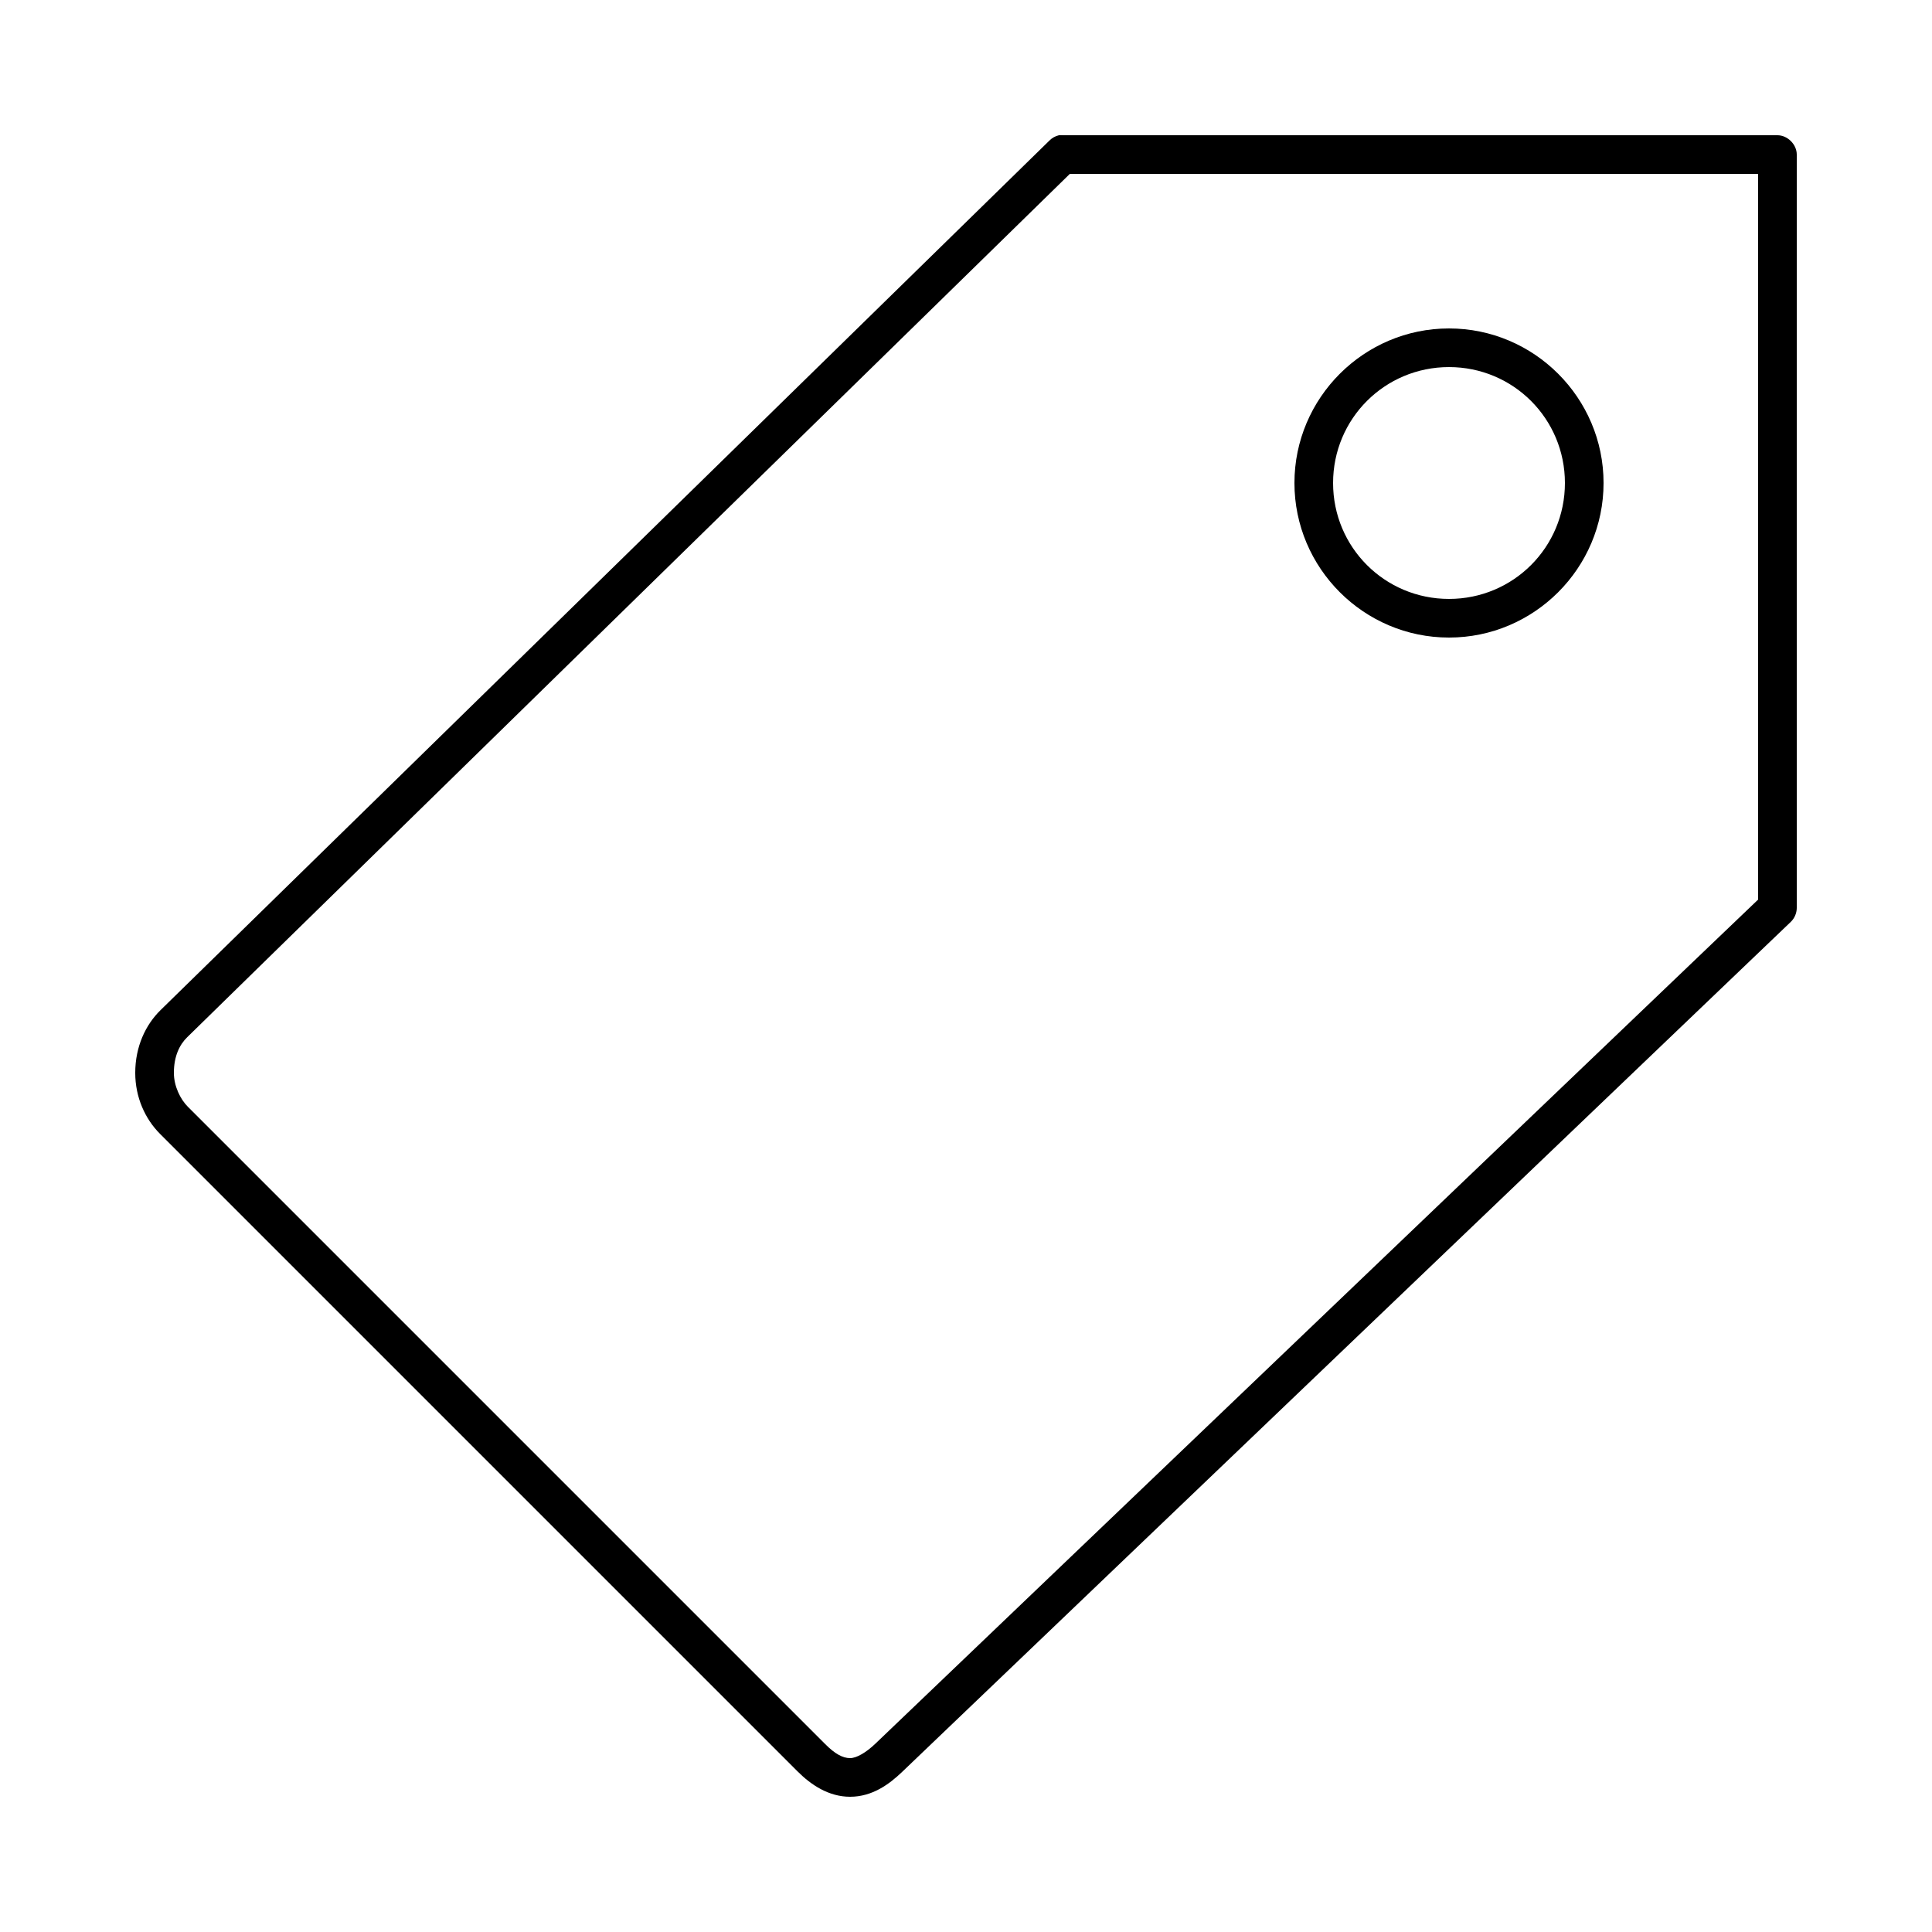
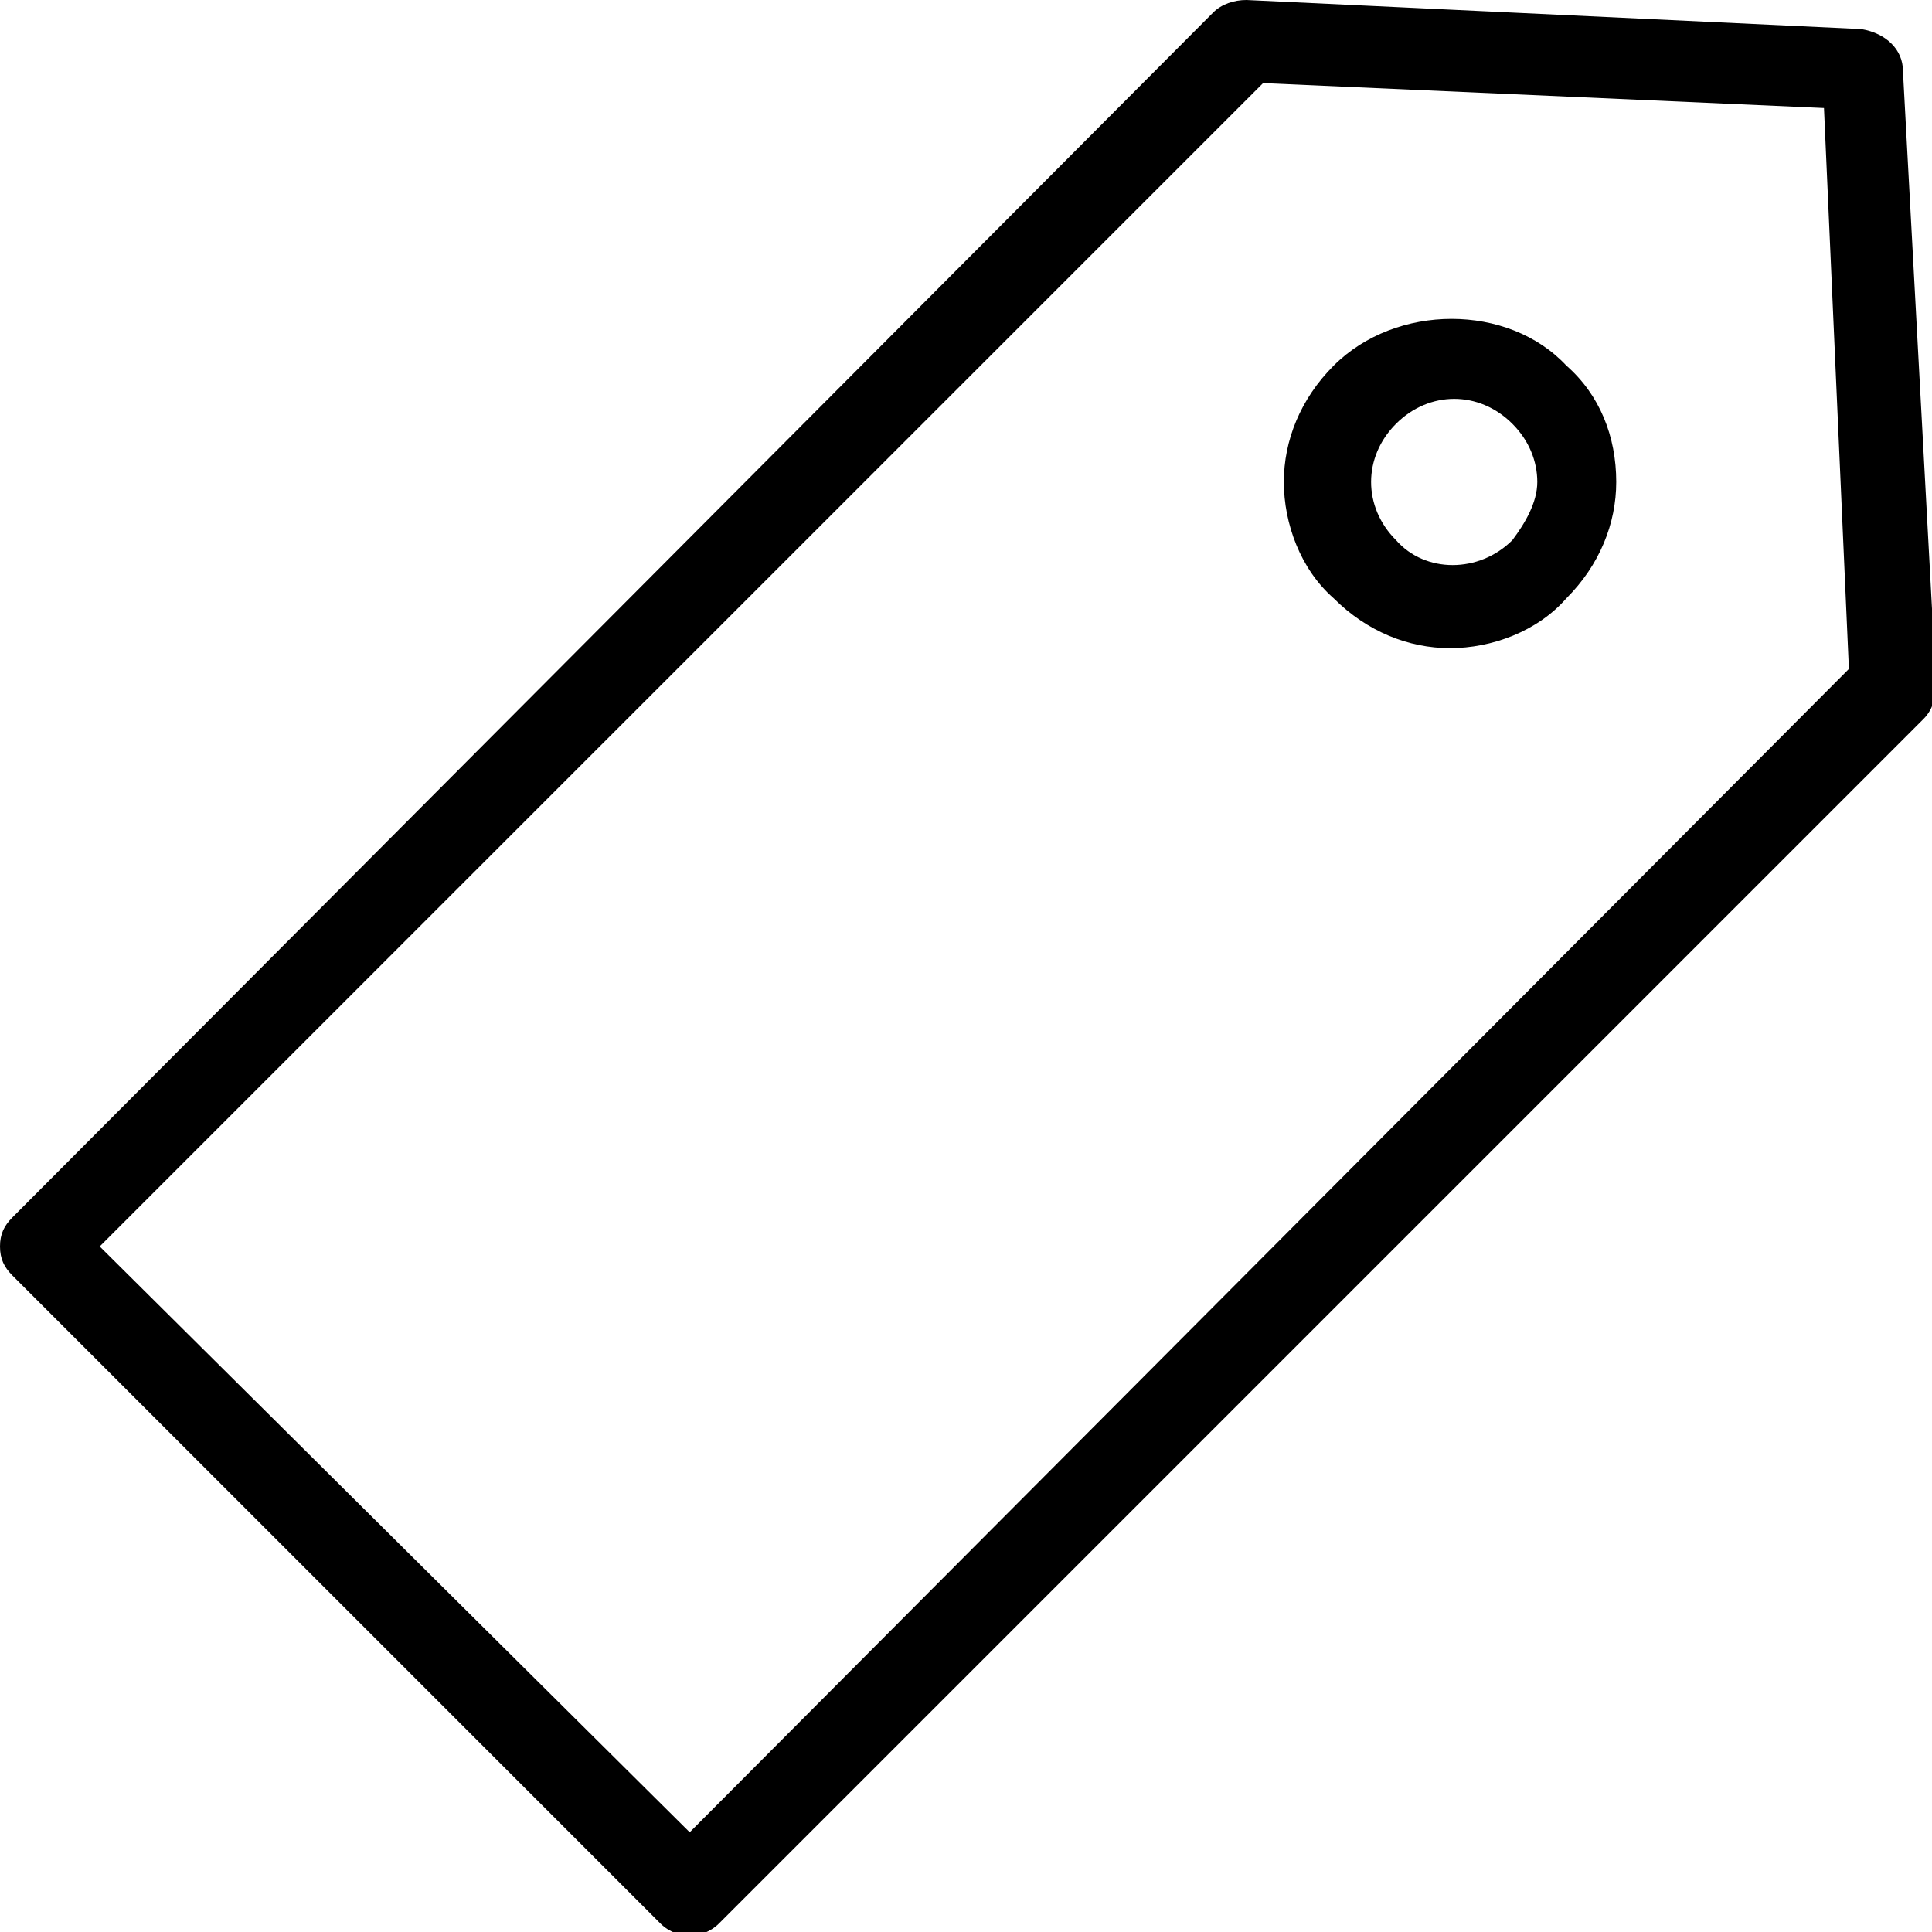
- <svg xmlns="http://www.w3.org/2000/svg" version="1.1" x="0px" y="0px" viewBox="0 0 100 100">
-   <g transform="translate(0,-952.3622)">
-     <path d="m 54.812,7 c -0.189,0.043 -0.365,0.142 -0.5,0.281 l -46,45 C 7.538,53.039 7,54.17 7,55.531 c 0,1.27 0.514,2.388 1.281,3.156 l 33,33 C 41.977,92.384 42.893,93 44,93 c 1.154,0 2.031,-0.653 2.688,-1.281 l 46,-44 C 92.882,47.534 92.998,47.268 93,47 L 93,8 C 93,7.476 92.524,7 92,7 L 55,7 c -0.062,-0.006 -0.125,-0.006 -0.188,0 z M 55.375,9 91,9 91,46.562 45.312,90.25 C 44.833,90.709 44.337,91 44,91 43.617,91 43.213,90.776 42.719,90.281 l -33,-33 C 9.339,56.901 9,56.221 9,55.531 9,54.669 9.295,54.072 9.688,53.688 z M 75,17 c -4.406,0 -8,3.594 -8,8 0,4.406 3.594,8 8,8 4.406,0 8,-3.594 8,-8 0,-4.406 -3.594,-8 -8,-8 z m 0,2 c 3.326,0 6,2.674 6,6 0,3.326 -2.674,6 -6,6 -3.326,0 -6,-2.674 -6,-6 0,-3.326 2.674,-6 6,-6 z" transform="translate(0,952.3622)" marker="none" visibility="visible" display="inline" overflow="visible" />
-   </g>
+ <svg xmlns="http://www.w3.org/2000/svg" viewBox="0 0 46.5 46.5">
+   <path d="M45.8 1.7c0-0.5-0.4-0.9-1-1L30 0c-0.3 0-0.6 0.1-0.8 0.3L0.3 29.3c-0.2 0.2-0.3 0.4-0.3 0.7s0.1 0.5 0.3 0.7L15.9 46.3c0.2 0.2 0.5 0.3 0.7 0.3s0.5-0.1 0.7-0.3l29-29c0.2-0.2 0.3-0.5 0.3-0.8L45.8 1.7zM16.6 44.1L2.4 30 30.4 2l13.5 0.6 0.6 13.5L16.6 44.1z" />
+   <path d="M32.1 8.8c-0.8 0.8-1.2 1.8-1.2 2.8s0.4 2.1 1.2 2.8c0.8 0.8 1.8 1.2 2.8 1.2s2.1-0.4 2.8-1.2c0.8-0.8 1.2-1.8 1.2-2.8 0-1.1-0.4-2.1-1.2-2.8C36.3 7.3 33.6 7.3 32.1 8.8zM36.4 13c-0.8 0.8-2.1 0.8-2.8 0-0.4-0.4-0.6-0.9-0.6-1.4s0.2-1 0.6-1.4c0.4-0.4 0.9-0.6 1.4-0.6s1 0.2 1.4 0.6 0.6 0.9 0.6 1.4S36.7 12.6 36.4 13z" />
</svg>
